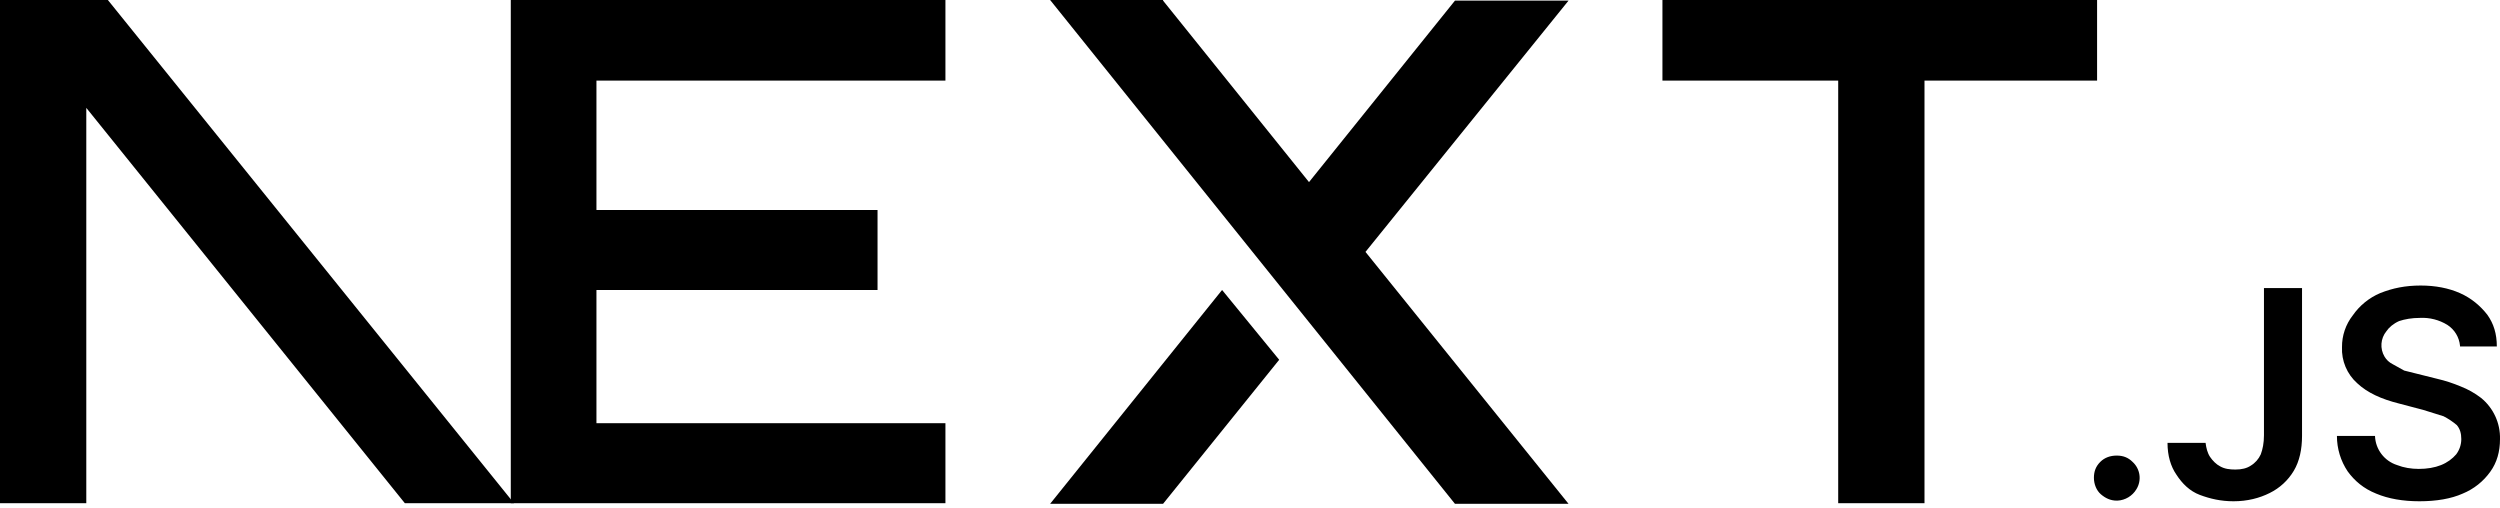
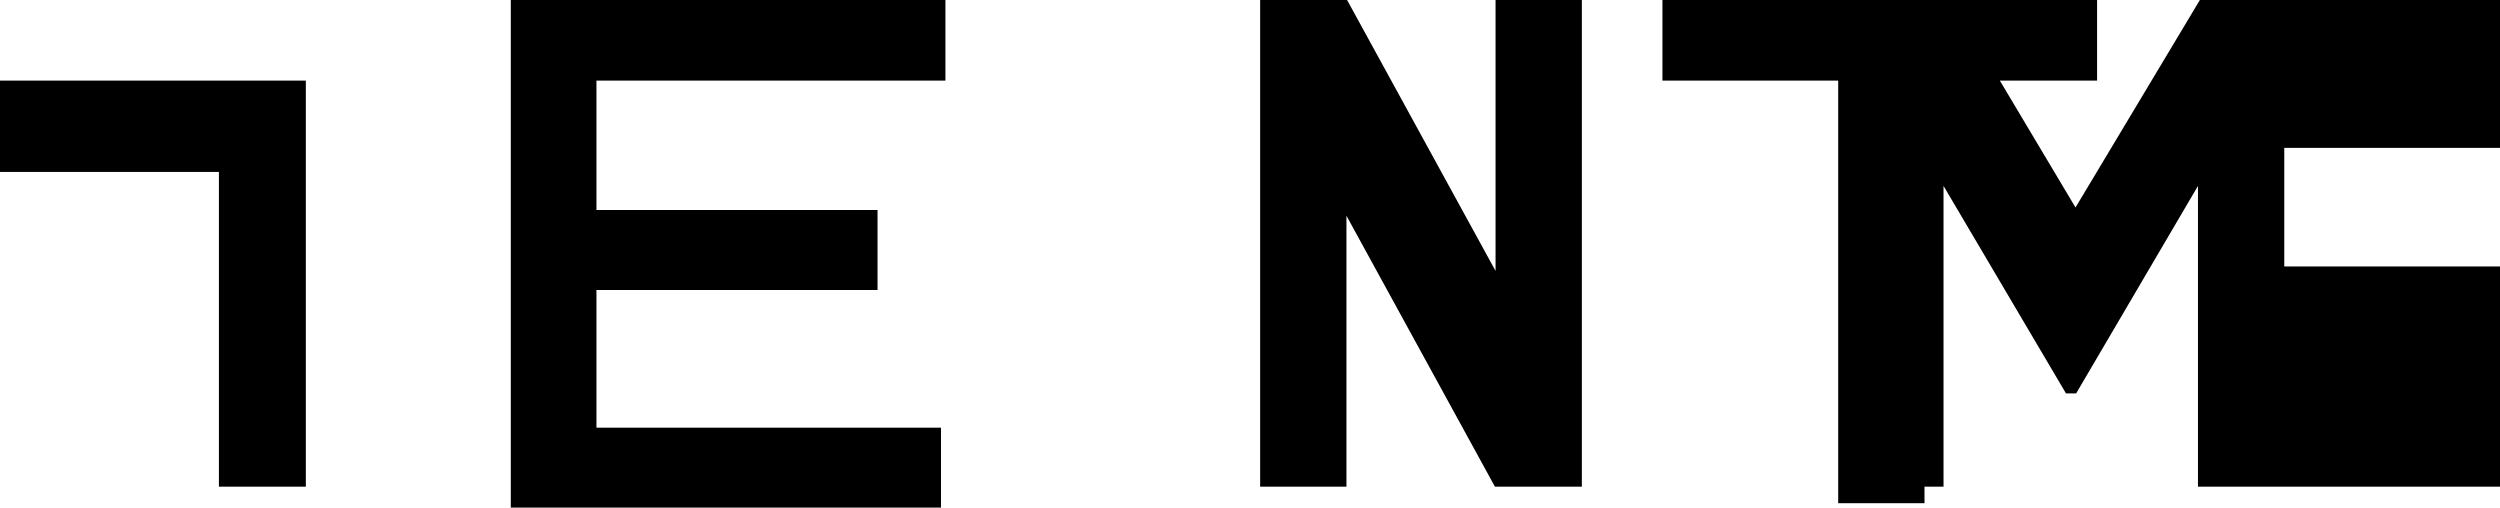
- <svg xmlns="http://www.w3.org/2000/svg" fill="none" viewBox="0 0 394 80">
-   <path fill="#000" d="M262 0h68.5v12.7h-27.2v66.6h-13.6V12.7H262V0ZM149 0v12.7H94v20.4h44.3v12.6H94v21h55v12.6H80.5V0h68.7zm34.3 0h-17.8l63.8 79.4h17.9l-32-39.7 32-39.6h-17.9l-23 28.6-23-28.6zm18.3 56.7-9-11-27.1 33.7h17.8l18.3-22.7z" />
-   <path fill="#000" d="M81 79.3 17 0H0v79.3h13.6V17l50.2 62.3H81Zm252.6-.4c-1 0-1.8-.4-2.5-1s-1.1-1.6-1.1-2.6.3-1.8 1-2.5 1.6-1 2.6-1 1.8.3 2.5 1a3.4 3.4 0 0 1 .6 4.3 3.7 3.7 0 0 1-3 1.8zm23.2-33.5h6v23.3c0 2.1-.4 4-1.3 5.5a9.1 9.1 0 0 1-3.8 3.5c-1.6.8-3.5 1.3-5.7 1.3-2 0-3.7-.4-5.3-1s-2.8-1.8-3.7-3.2c-.9-1.3-1.4-3-1.4-5h6c.1.8.3 1.6.7 2.2s1 1.2 1.6 1.5c.7.4 1.5.5 2.4.5 1 0 1.8-.2 2.4-.6a4 4 0 0 0 1.6-1.8c.3-.8.5-1.8.5-3V45.5zm30.9 9.1a4.4 4.4 0 0 0-2-3.3 7.5 7.5 0 0 0-4.3-1.1c-1.3 0-2.4.2-3.3.5-.9.4-1.6 1-2 1.6a3.5 3.5 0 0 0-.3 4c.3.5.7.9 1.3 1.2l1.8 1 2 .5 3.2.8c1.3.3 2.5.7 3.7 1.2a13 13 0 0 1 3.2 1.8 8.1 8.1 0 0 1 3 6.5c0 2-.5 3.7-1.5 5.1a10 10 0 0 1-4.4 3.5c-1.8.8-4.1 1.2-6.8 1.2-2.6 0-4.9-.4-6.8-1.2-2-.8-3.4-2-4.5-3.5a10 10 0 0 1-1.7-5.6h6a5 5 0 0 0 3.5 4.6c1 .4 2.2.6 3.4.6 1.3 0 2.5-.2 3.5-.6 1-.4 1.8-1 2.4-1.7a4 4 0 0 0 .8-2.4c0-.9-.2-1.6-.7-2.2a11 11 0 0 0-2.1-1.4l-3.2-1-3.8-1c-2.8-.7-5-1.7-6.6-3.2a7.2 7.2 0 0 1-2.4-5.7 8 8 0 0 1 1.7-5 10 10 0 0 1 4.3-3.5c2-.8 4-1.2 6.4-1.2 2.3 0 4.4.4 6.2 1.2 1.8.8 3.2 2 4.3 3.4 1 1.4 1.5 3 1.5 5h-5.8z" />
+ <svg xmlns="http://www.w3.org/2000/svg" fill="none" viewBox="0 0 394 80" class="h-full">
+   <path fill="#000" d="M262 0h68.5v12.7h-27.2v66.6h-13.6V12.7H262V0ZM149 0v12.7H94v20.4h44.3v12.6H94v21.7h54.3v12.6H80.5V0h68.5ZM34.5 76.7V27.1L0 27.1V12.7h48.2v64H34.5ZM346.9 76.7V42h47.1v34.7h-47.1ZM346.9 23.3V0h47.1v23.3h-47.1ZM198.6 76.7V0h13.7l23.4 42.7V0h13.6v76.7h-13.7l-23.4-42.7v42.7h-13.6ZM294 76.7V0h13.6l19.5 32.7 19.6-32.7H360v76.7h-13.6V29.3L327.2 62h-1.6l-19.3-32.7v47.4H294Z" />
</svg>
